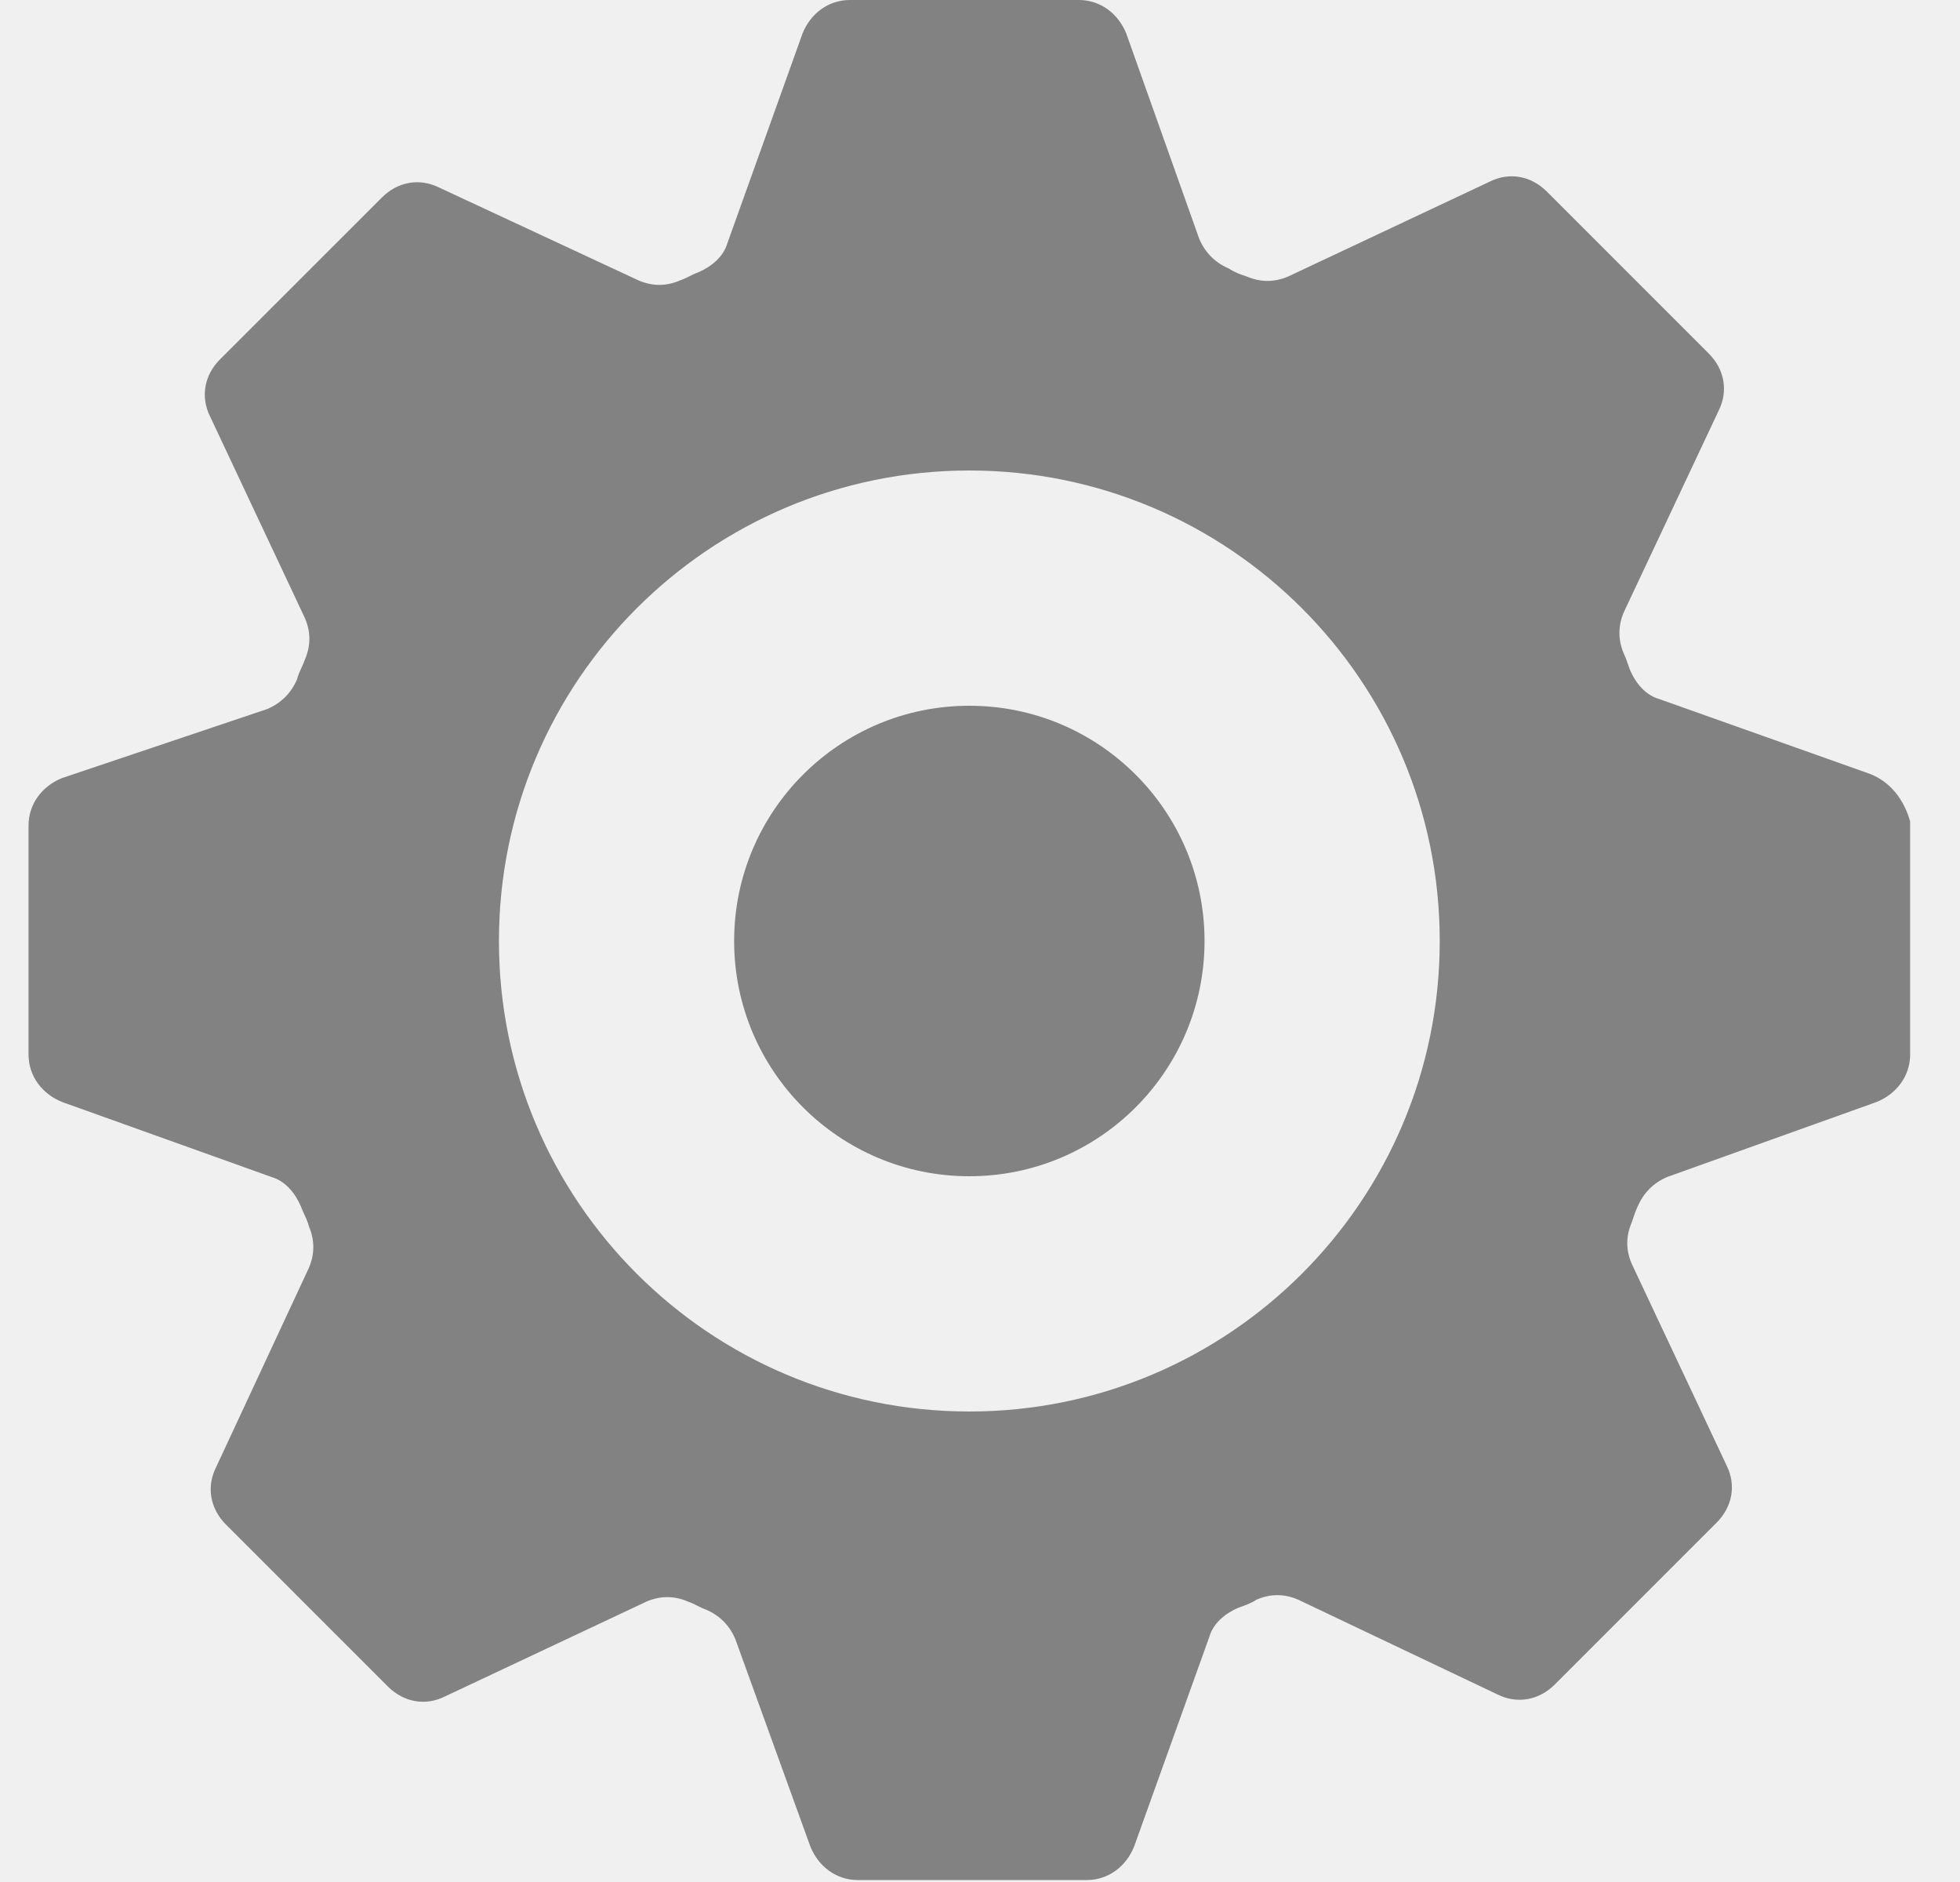
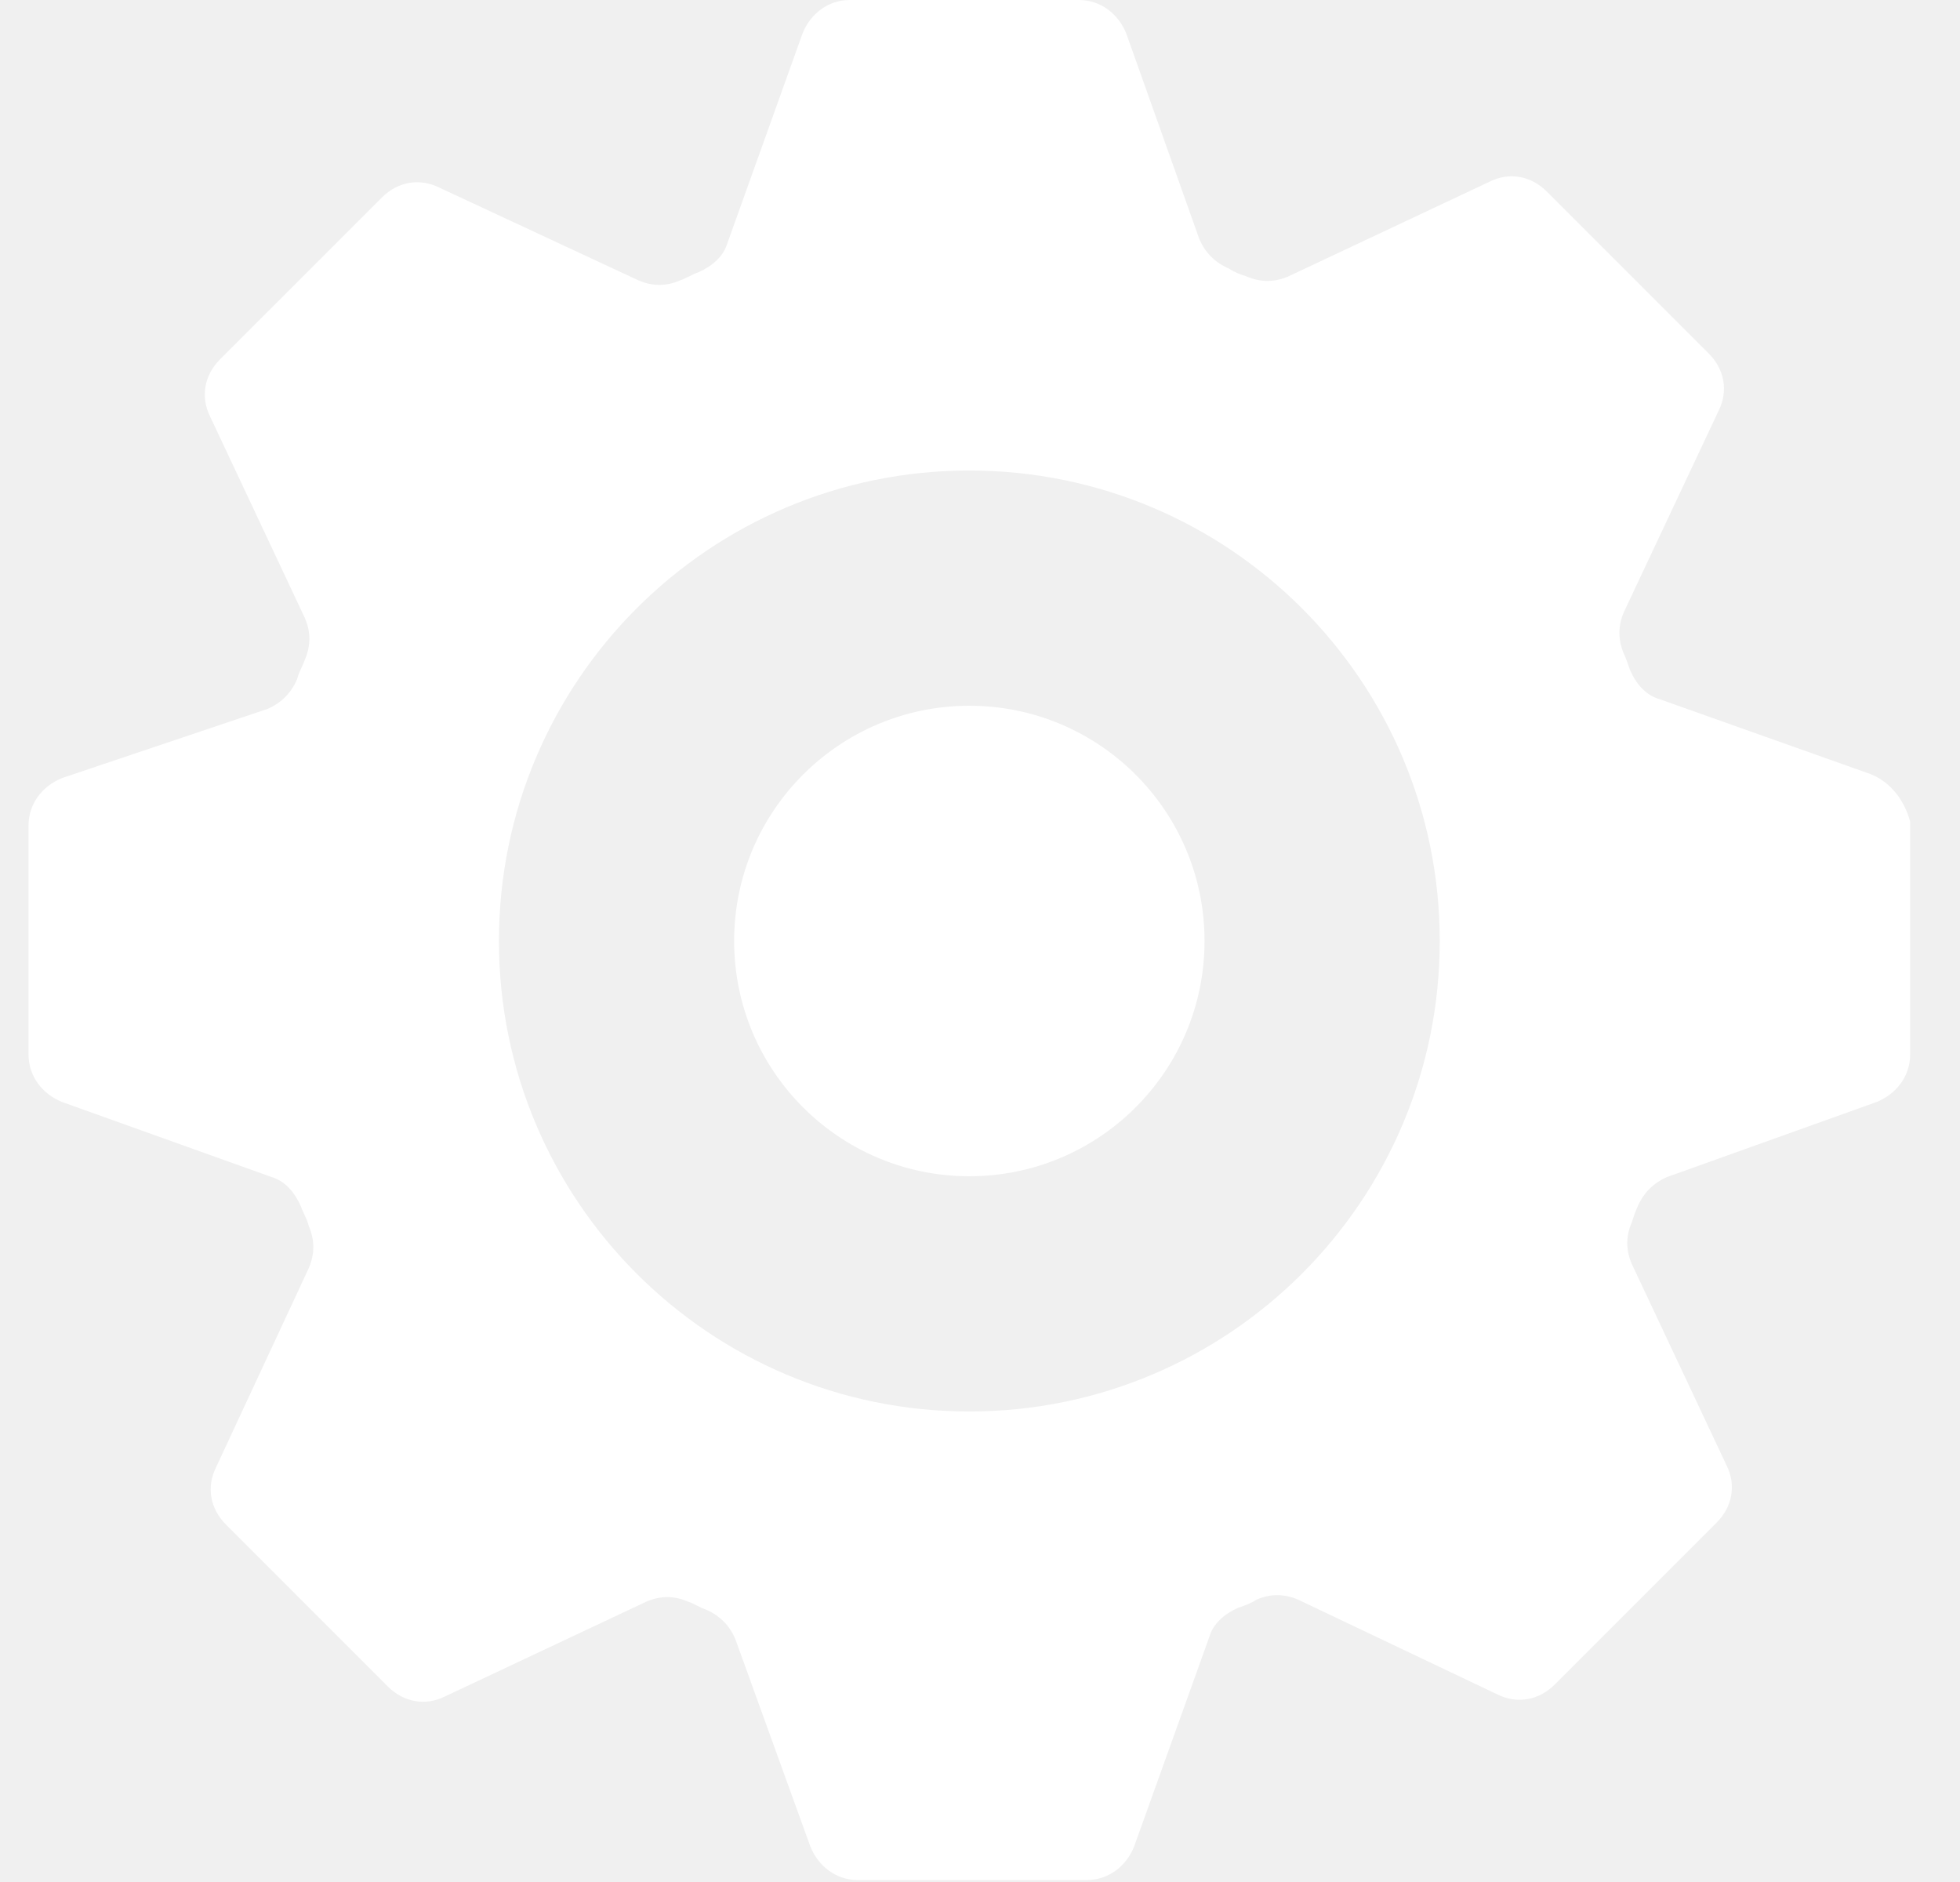
<svg xmlns="http://www.w3.org/2000/svg" width="25" height="24" viewBox="0 0 25 24" fill="none">
-   <path fill-rule="evenodd" clip-rule="evenodd" d="M21.165 8.915L23.86 9.872C24.112 9.973 24.288 10.199 24.364 10.476V13.448C24.364 13.725 24.187 13.952 23.936 14.053L21.266 15.009C21.09 15.085 20.964 15.211 20.888 15.387C20.863 15.438 20.838 15.513 20.813 15.589C20.737 15.765 20.737 15.941 20.813 16.117L22.022 18.686C22.148 18.938 22.097 19.215 21.896 19.417L19.831 21.482C19.629 21.683 19.352 21.733 19.1 21.608L16.557 20.399C16.38 20.323 16.204 20.323 16.028 20.399C15.952 20.449 15.877 20.474 15.801 20.5C15.625 20.575 15.474 20.701 15.424 20.877L14.466 23.547C14.366 23.799 14.139 23.975 13.862 23.975H10.941C10.664 23.975 10.437 23.799 10.336 23.547L9.379 20.902C9.304 20.726 9.178 20.6 9.002 20.525C8.964 20.512 8.926 20.493 8.888 20.474C8.851 20.455 8.813 20.436 8.775 20.424C8.599 20.348 8.422 20.348 8.246 20.424L5.677 21.633C5.426 21.759 5.149 21.708 4.947 21.507L2.882 19.442C2.681 19.24 2.63 18.963 2.756 18.711L3.94 16.168C4.015 15.992 4.015 15.815 3.94 15.639C3.925 15.579 3.901 15.528 3.879 15.481C3.864 15.448 3.849 15.418 3.839 15.387C3.763 15.211 3.638 15.06 3.461 15.009L0.792 14.053C0.54 13.952 0.364 13.725 0.364 13.448V10.527C0.364 10.25 0.54 10.023 0.792 9.922L3.411 9.041C3.587 8.965 3.713 8.839 3.789 8.663C3.804 8.603 3.828 8.552 3.85 8.505C3.865 8.473 3.879 8.442 3.889 8.411C3.965 8.235 3.965 8.059 3.889 7.882L2.681 5.314C2.555 5.062 2.605 4.785 2.806 4.583L4.872 2.518C5.073 2.317 5.35 2.267 5.602 2.392L8.145 3.576C8.322 3.652 8.498 3.652 8.674 3.576C8.712 3.563 8.75 3.545 8.788 3.526C8.825 3.507 8.863 3.488 8.901 3.475C9.077 3.4 9.228 3.274 9.279 3.098L10.236 0.428C10.336 0.176 10.563 0 10.84 0H13.761C14.038 0 14.265 0.176 14.366 0.428L15.297 3.047C15.373 3.224 15.499 3.349 15.675 3.425C15.751 3.475 15.826 3.501 15.902 3.526C16.078 3.601 16.255 3.601 16.431 3.526L19 2.317C19.251 2.191 19.528 2.241 19.73 2.443L21.795 4.508C21.996 4.709 22.047 4.986 21.921 5.238L20.712 7.807C20.637 7.983 20.637 8.159 20.712 8.336C20.737 8.386 20.762 8.462 20.788 8.537C20.863 8.714 20.989 8.865 21.165 8.915ZM12.364 18C15.677 18 18.364 15.314 18.364 12C18.364 8.686 15.677 6 12.364 6C9.05 6 6.364 8.686 6.364 12C6.364 15.314 9.05 18 12.364 18Z" fill="#828282" />
-   <circle cx="12.364" cy="12" r="3" fill="#828282" />
+   <path fill-rule="evenodd" clip-rule="evenodd" d="M21.165 8.915L23.86 9.872C24.112 9.973 24.288 10.199 24.364 10.476V13.448C24.364 13.725 24.187 13.952 23.936 14.053L21.266 15.009C21.09 15.085 20.964 15.211 20.888 15.387C20.863 15.438 20.838 15.513 20.813 15.589C20.737 15.765 20.737 15.941 20.813 16.117L22.022 18.686C22.148 18.938 22.097 19.215 21.896 19.417L19.831 21.482C19.629 21.683 19.352 21.733 19.1 21.608L16.557 20.399C16.38 20.323 16.204 20.323 16.028 20.399C15.952 20.449 15.877 20.474 15.801 20.5C15.625 20.575 15.474 20.701 15.424 20.877L14.466 23.547C14.366 23.799 14.139 23.975 13.862 23.975H10.941C10.664 23.975 10.437 23.799 10.336 23.547L9.379 20.902C9.304 20.726 9.178 20.6 9.002 20.525C8.964 20.512 8.926 20.493 8.888 20.474C8.851 20.455 8.813 20.436 8.775 20.424C8.599 20.348 8.422 20.348 8.246 20.424L5.677 21.633C5.426 21.759 5.149 21.708 4.947 21.507L2.882 19.442C2.681 19.24 2.63 18.963 2.756 18.711L3.94 16.168C4.015 15.992 4.015 15.815 3.94 15.639C3.925 15.579 3.901 15.528 3.879 15.481C3.864 15.448 3.849 15.418 3.839 15.387C3.763 15.211 3.638 15.06 3.461 15.009L0.792 14.053C0.54 13.952 0.364 13.725 0.364 13.448V10.527C0.364 10.25 0.54 10.023 0.792 9.922L3.411 9.041C3.587 8.965 3.713 8.839 3.789 8.663C3.804 8.603 3.828 8.552 3.85 8.505C3.865 8.473 3.879 8.442 3.889 8.411C3.965 8.235 3.965 8.059 3.889 7.882L2.681 5.314C2.555 5.062 2.605 4.785 2.806 4.583L4.872 2.518C5.073 2.317 5.35 2.267 5.602 2.392L8.145 3.576C8.322 3.652 8.498 3.652 8.674 3.576C8.712 3.563 8.75 3.545 8.788 3.526C8.825 3.507 8.863 3.488 8.901 3.475C9.077 3.4 9.228 3.274 9.279 3.098L10.236 0.428C10.336 0.176 10.563 0 10.84 0H13.761C14.038 0 14.265 0.176 14.366 0.428L15.297 3.047C15.373 3.224 15.499 3.349 15.675 3.425C15.751 3.475 15.826 3.501 15.902 3.526C16.078 3.601 16.255 3.601 16.431 3.526L19 2.317C19.251 2.191 19.528 2.241 19.73 2.443L21.795 4.508C21.996 4.709 22.047 4.986 21.921 5.238L20.712 7.807C20.637 7.983 20.637 8.159 20.712 8.336C20.737 8.386 20.762 8.462 20.788 8.537C20.863 8.714 20.989 8.865 21.165 8.915ZM12.364 18C15.677 18 18.364 15.314 18.364 12C18.364 8.686 15.677 6 12.364 6C9.05 6 6.364 8.686 6.364 12C6.364 15.314 9.05 18 12.364 18Z" fill="#fff" />
+   <circle cx="12.364" cy="12" r="3" fill="#fff" />
</svg>
